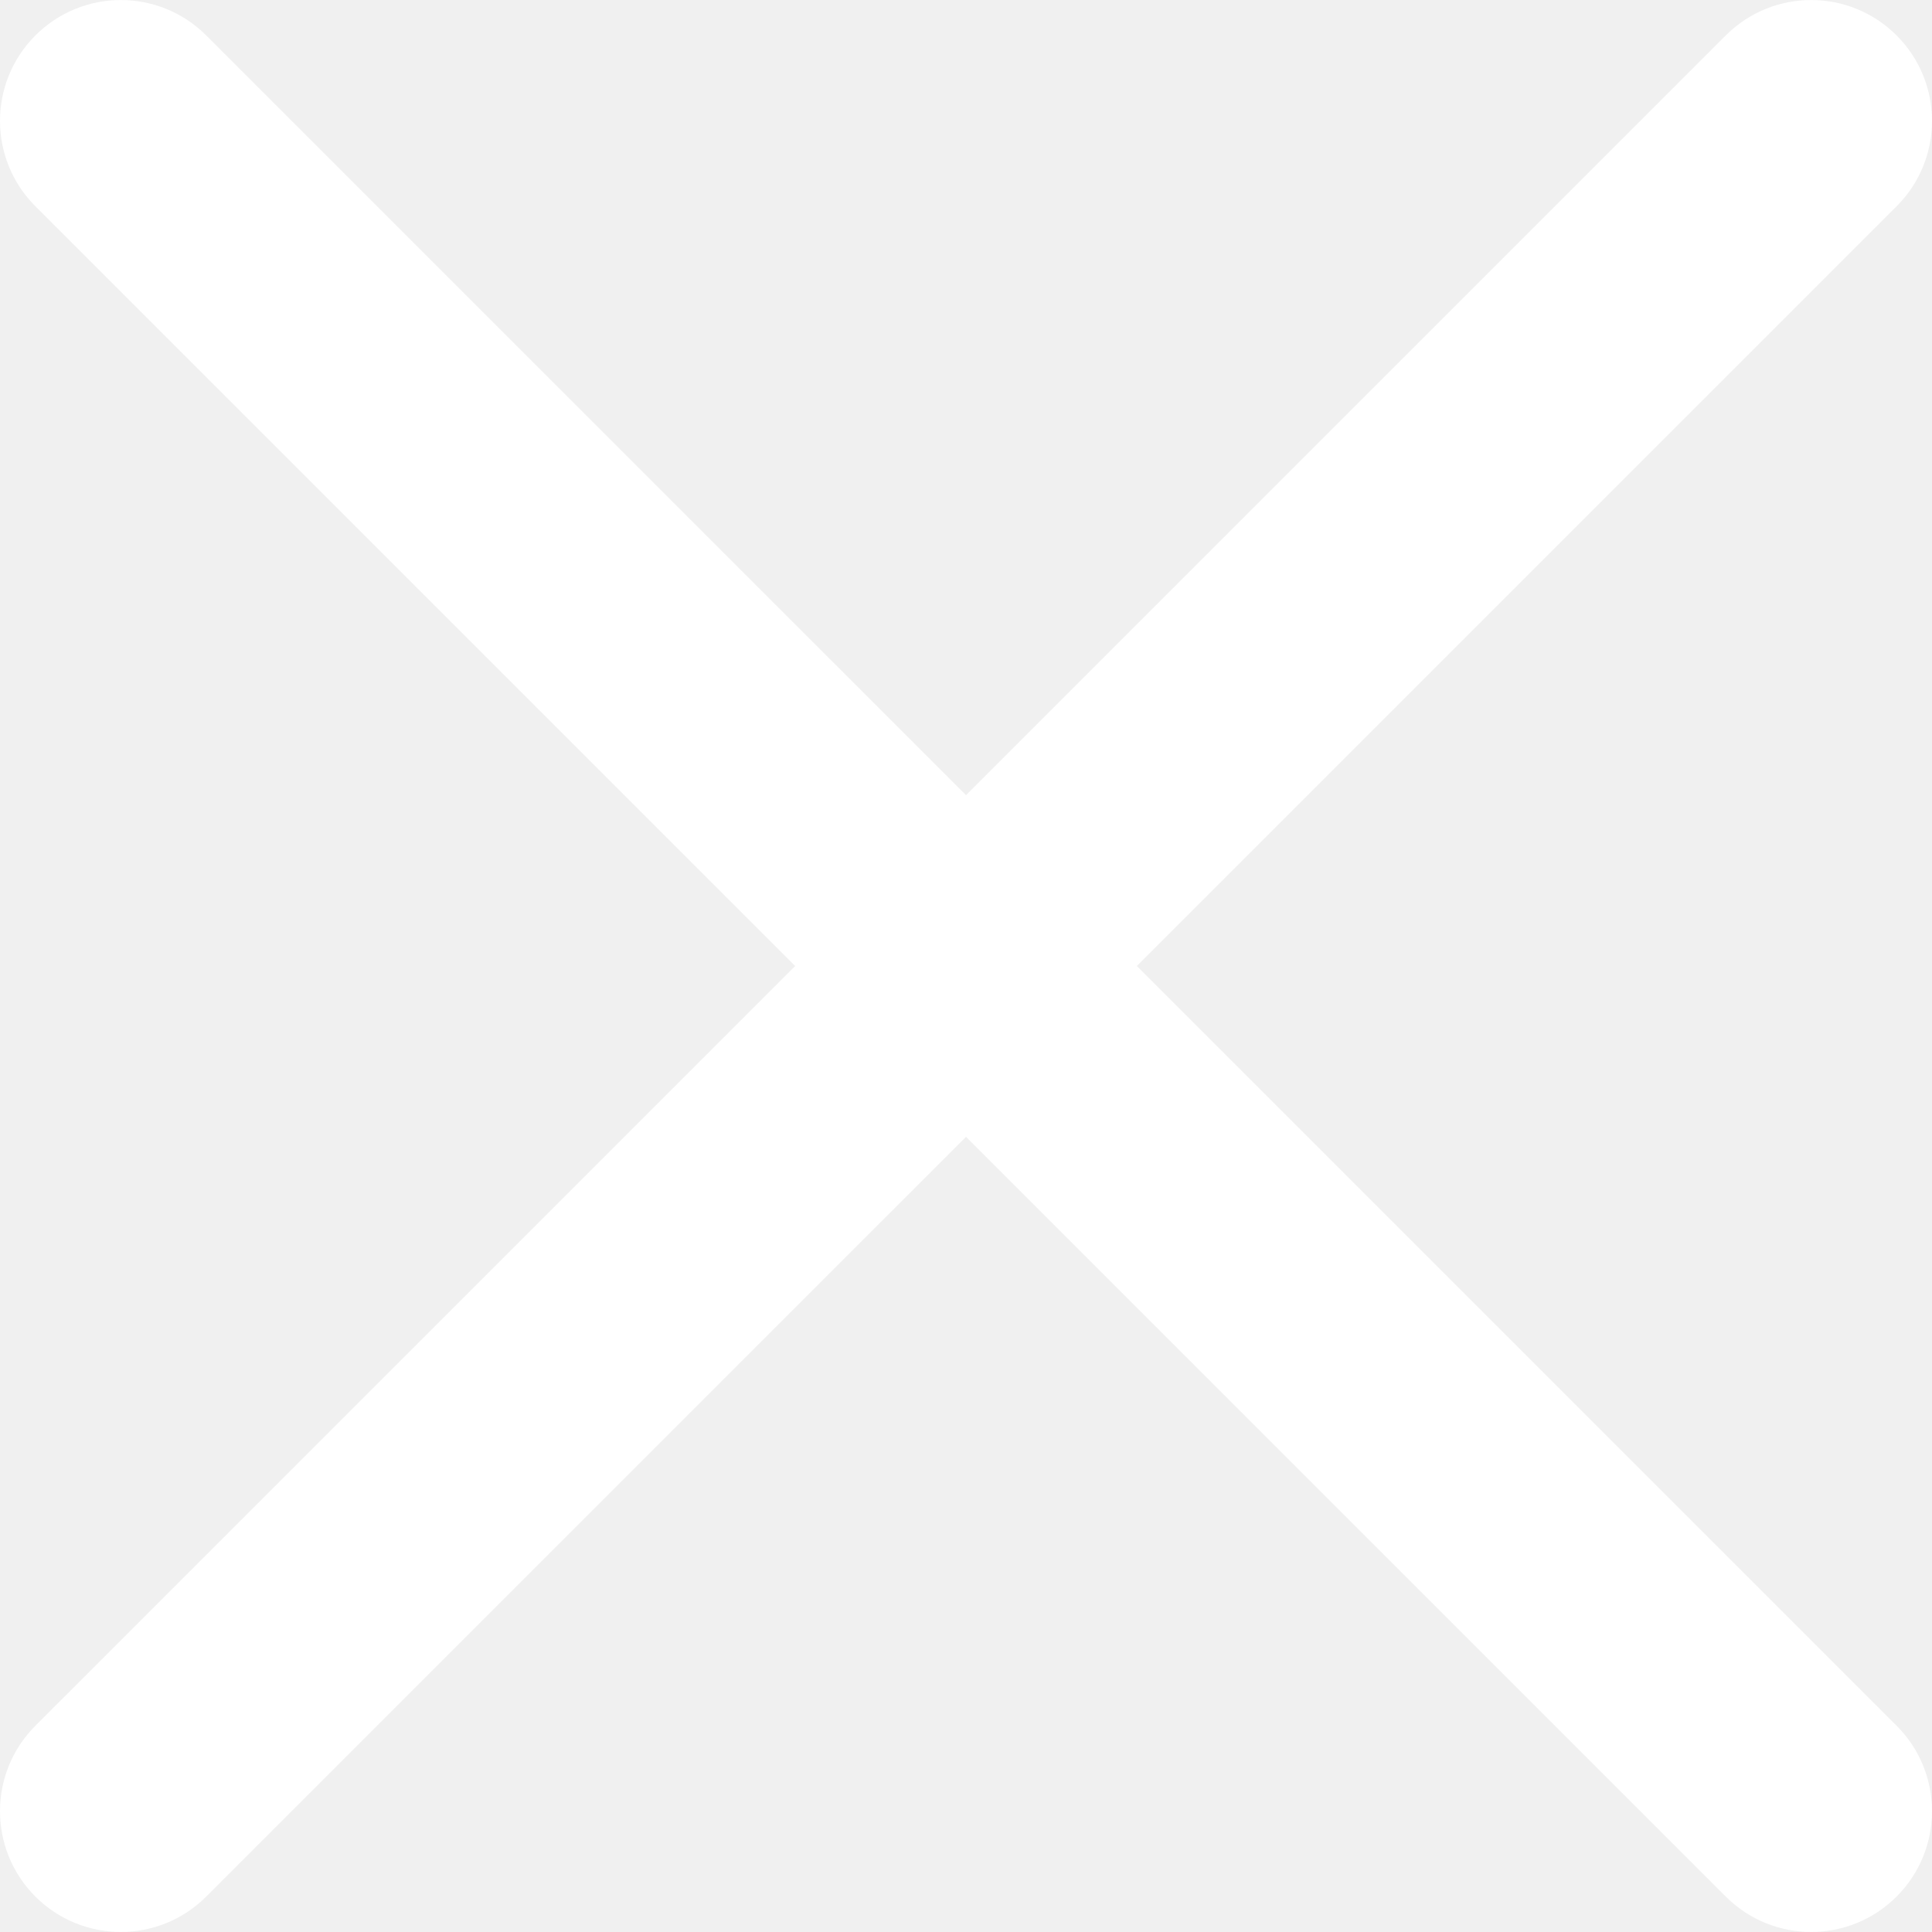
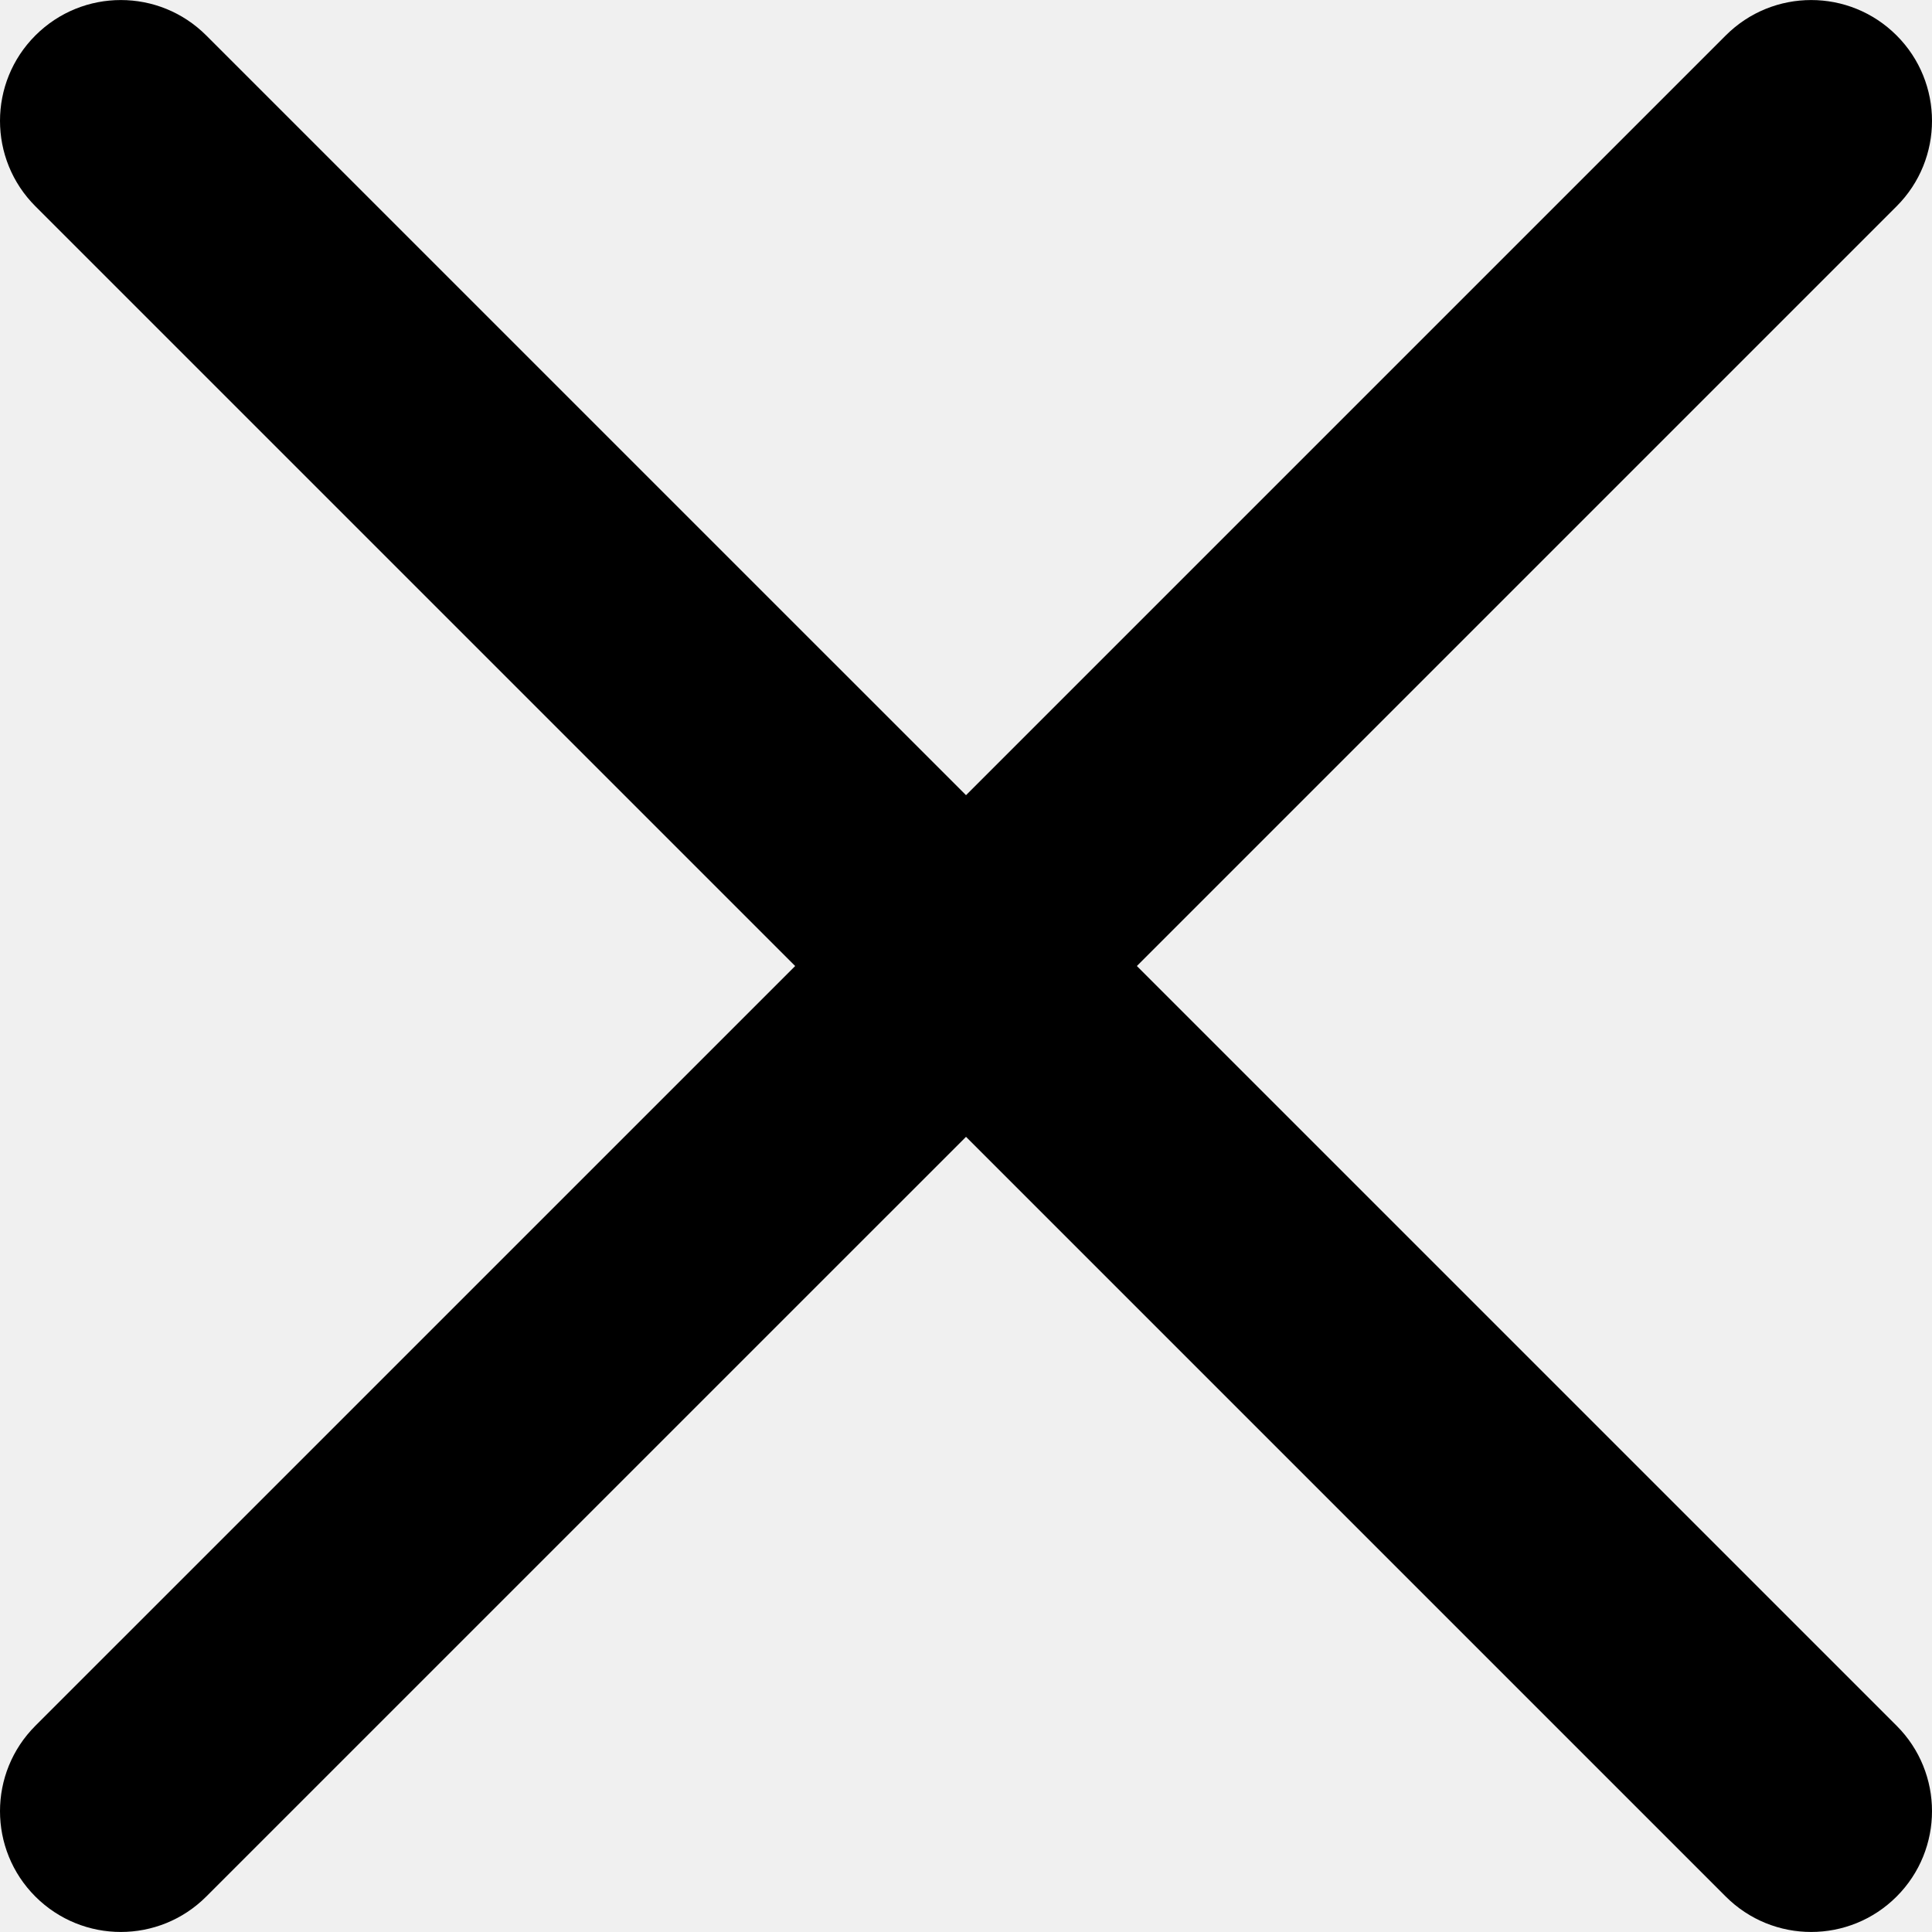
<svg xmlns="http://www.w3.org/2000/svg" version="1.1" id="Capa_1" x="0px" y="0px" viewBox="0 0 47.971 47.971" style="enable-background:new 0 0 47.971 47.971;" xml:space="preserve" width="512px" height="512px">
  <g>
-     <path d="M28.228,23.986L47.092,5.122c1.172-1.171,1.172-3.071,0-4.242c-1.172-1.172-3.07-1.172-4.242,0L23.986,19.744L5.121,0.88   c-1.172-1.172-3.07-1.172-4.242,0c-1.172,1.171-1.172,3.071,0,4.242l18.865,18.864L0.879,42.85c-1.172,1.171-1.172,3.071,0,4.242   C1.465,47.677,2.233,47.97,3,47.97s1.535-0.293,2.121-0.879l18.865-18.864L42.85,47.091c0.586,0.586,1.354,0.879,2.121,0.879   s1.535-0.293,2.121-0.879c1.172-1.171,1.172-3.071,0-4.242L28.228,23.986z" fill="#FFFFFF" />
+     <path d="M28.228,23.986L47.092,5.122c1.172-1.171,1.172-3.071,0-4.242c-1.172-1.172-3.07-1.172-4.242,0L23.986,19.744L5.121,0.88   c-1.172-1.172-3.07-1.172-4.242,0c-1.172,1.171-1.172,3.071,0,4.242l18.865,18.864L0.879,42.85c-1.172,1.171-1.172,3.071,0,4.242   C1.465,47.677,2.233,47.97,3,47.97s1.535-0.293,2.121-0.879l18.865-18.864L42.85,47.091c0.586,0.586,1.354,0.879,2.121,0.879   s1.535-0.293,2.121-0.879c1.172-1.171,1.172-3.071,0-4.242L28.228,23.986z" />
  </g>
  <g>
</g>
  <g>
</g>
  <g>
</g>
  <g>
</g>
  <g>
</g>
  <g>
</g>
  <g>
</g>
  <g>
</g>
  <g>
</g>
  <g>
</g>
  <g>
</g>
  <g>
</g>
  <g>
</g>
  <g>
</g>
  <g>
</g>
</svg>
